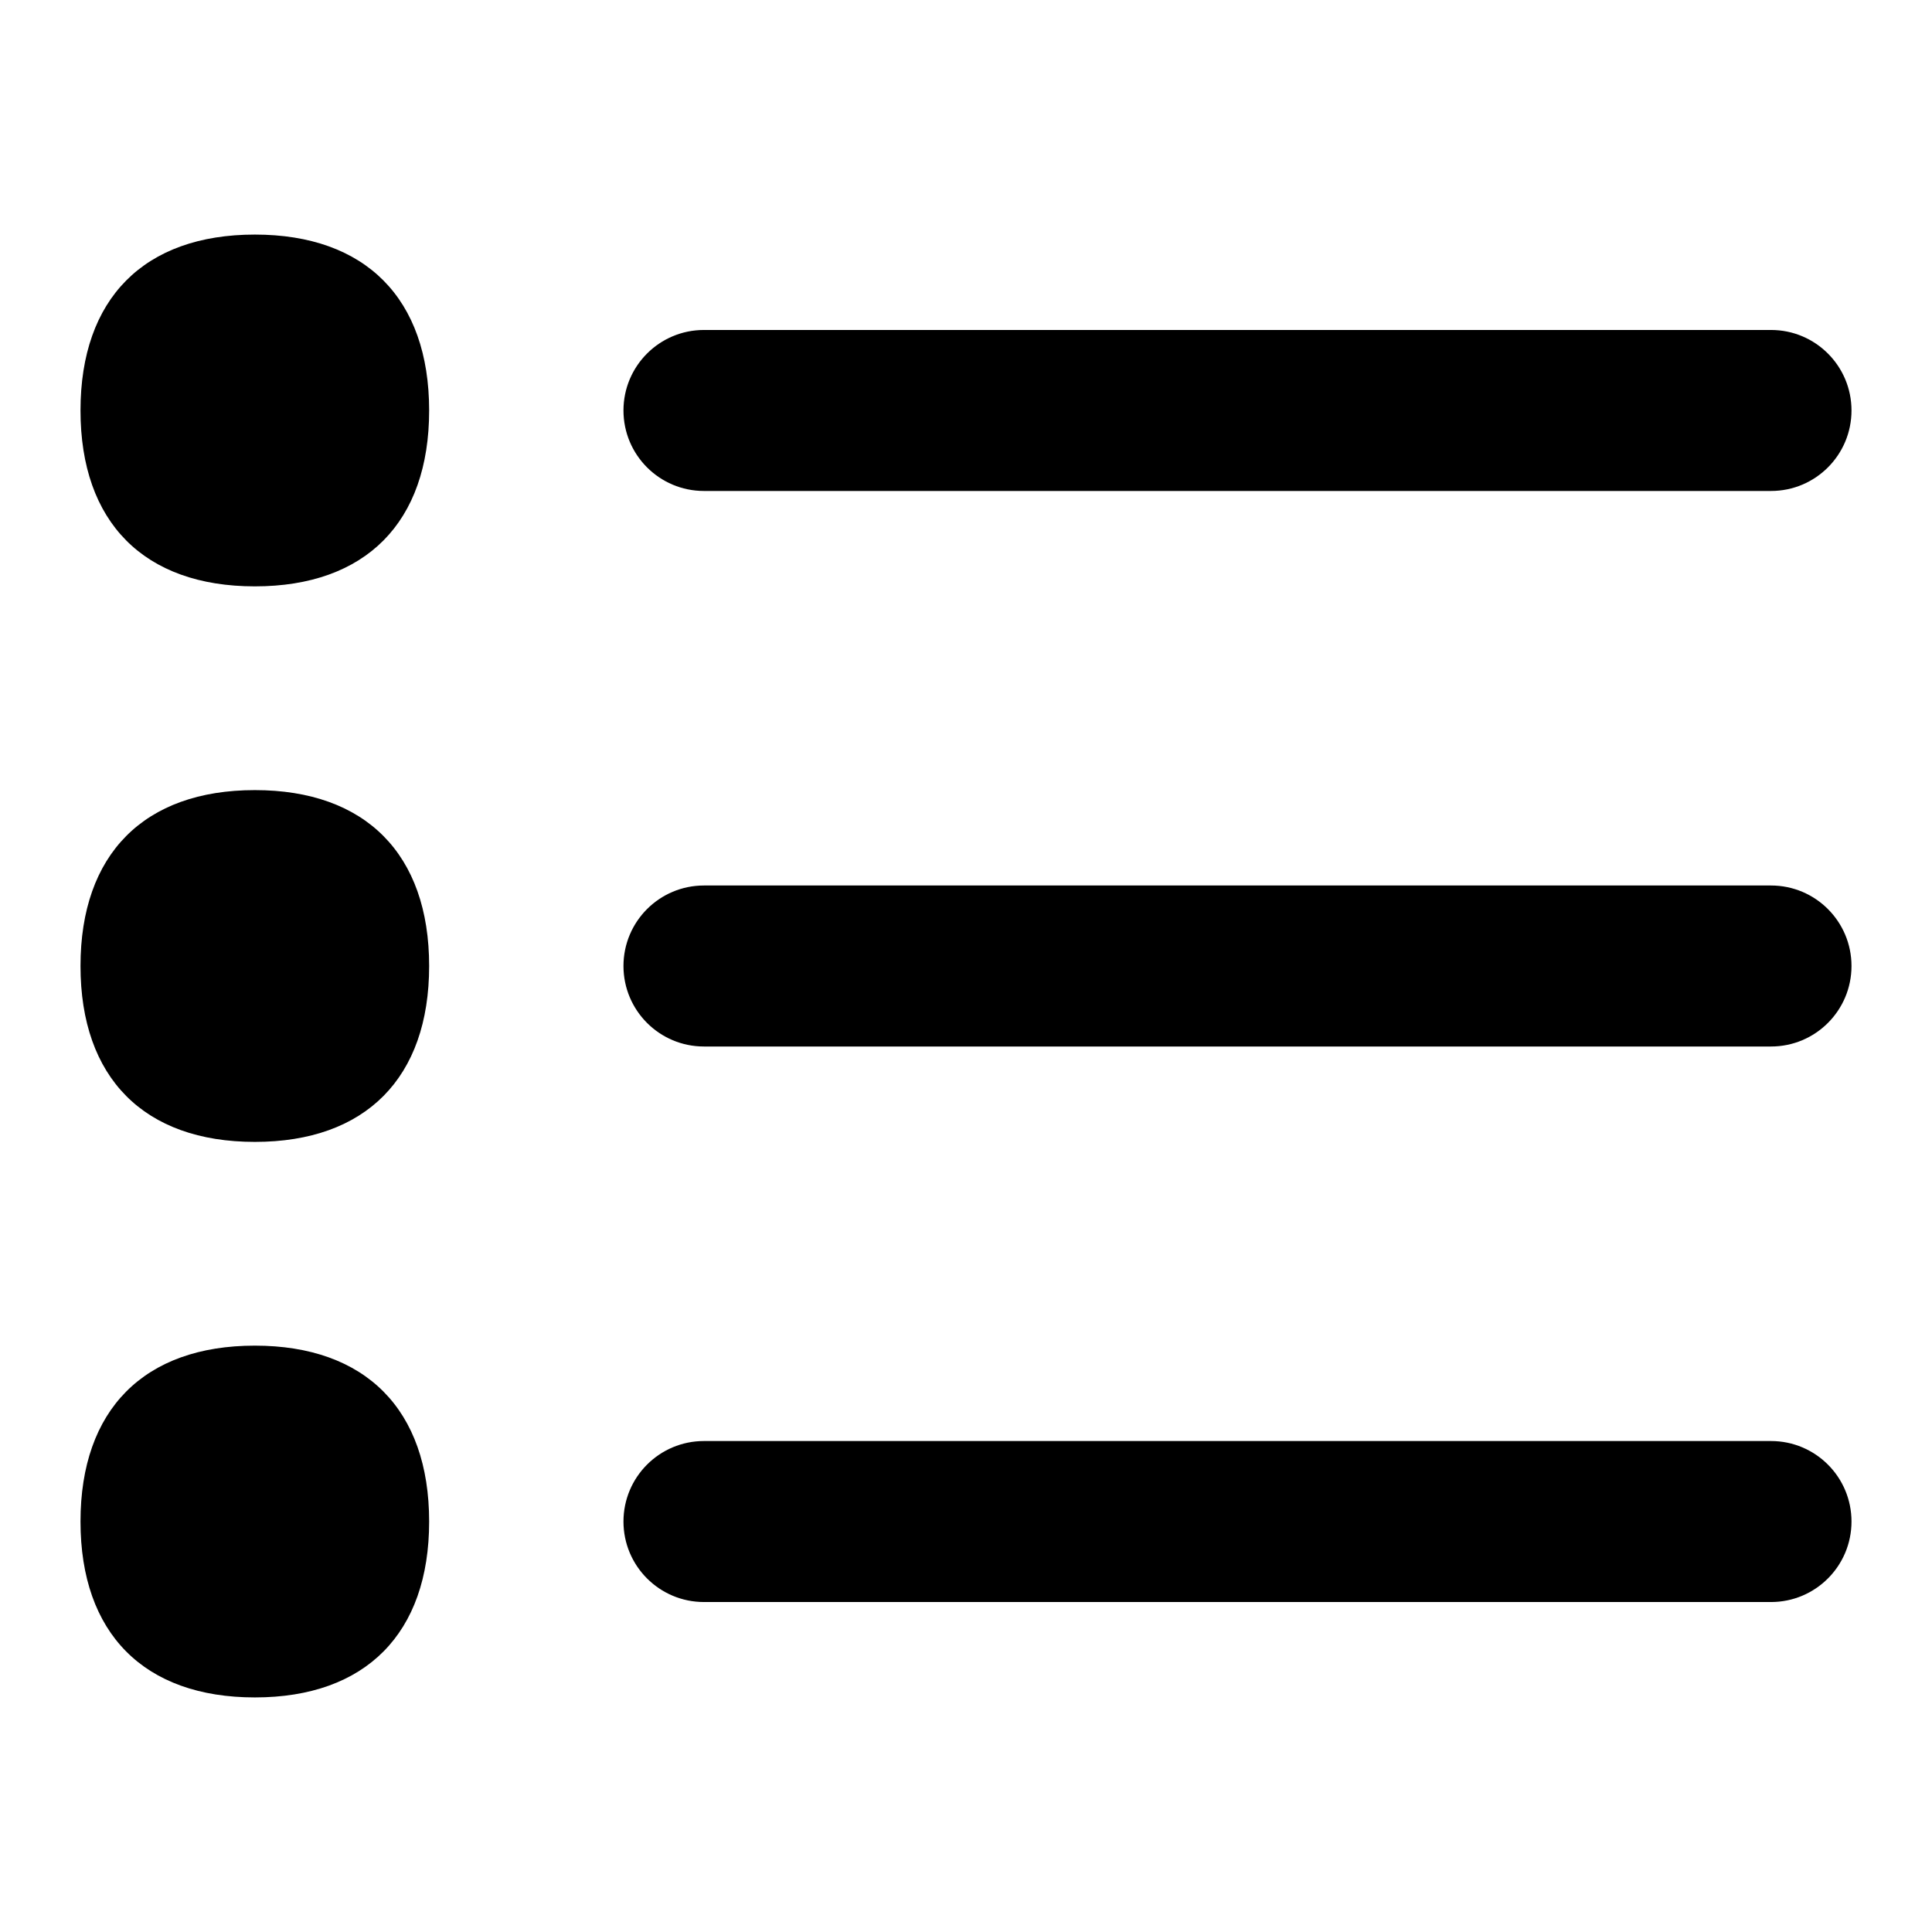
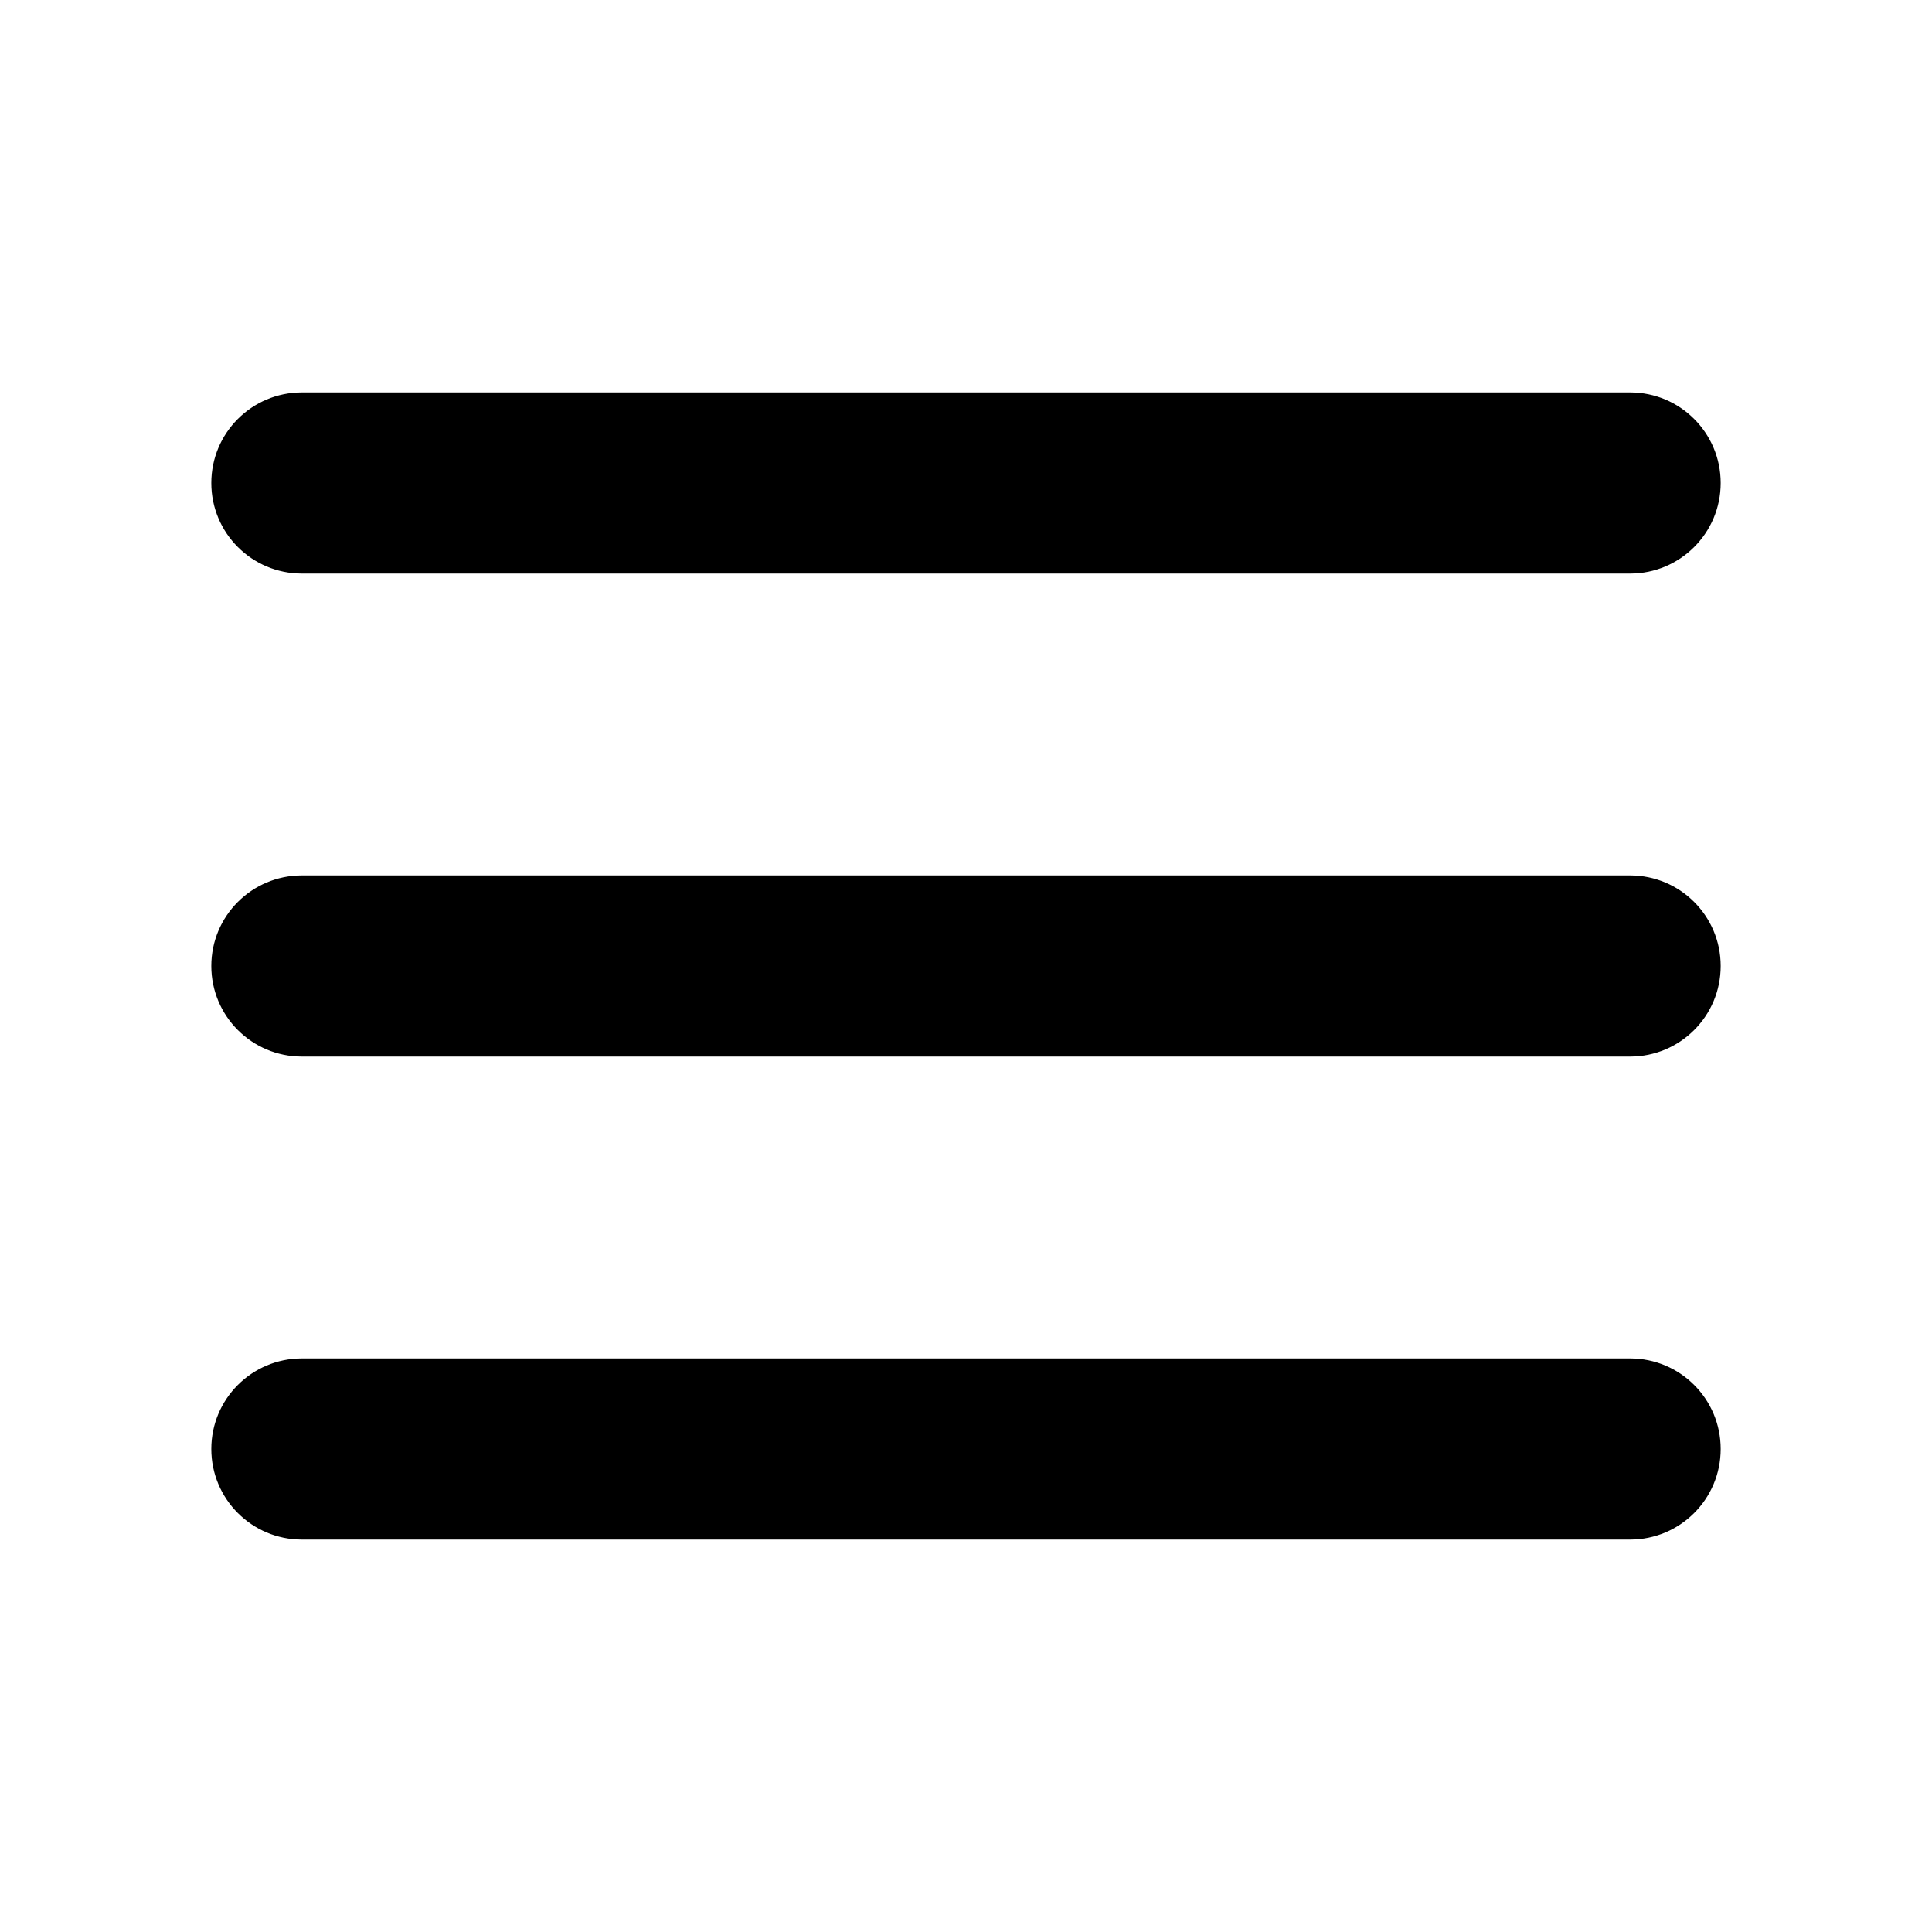
- <svg xmlns="http://www.w3.org/2000/svg" id="Layer_1" data-name="Layer 1" viewBox="0 0 24 24">
-   <path d="M3.166,2.914c-1.377,0-2.166,.796-2.166,2.185s.789,2.185,2.166,2.185,2.165-.796,2.165-2.185-.789-2.185-2.165-2.185Z" />
-   <path d="M8.745,6.099h13.255c.553,0,1-.448,1-1s-.447-1-1-1H8.745c-.553,0-1,.448-1,1s.447,1,1,1Z" />
-   <path d="M3.166,9.815c-1.377,0-2.166,.796-2.166,2.185s.789,2.185,2.166,2.185,2.165-.796,2.165-2.185-.789-2.185-2.165-2.185Z" />
-   <path d="M22,11H8.745c-.553,0-1,.448-1,1s.447,1,1,1h13.255c.553,0,1-.448,1-1s-.447-1-1-1Z" />
-   <path d="M3.166,16.716c-1.377,0-2.166,.796-2.166,2.185s.789,2.185,2.166,2.185,2.165-.796,2.165-2.185-.789-2.185-2.165-2.185Z" />
-   <path d="M22,17.901H8.745c-.553,0-1,.448-1,1s.447,1,1,1h13.255c.553,0,1-.448,1-1s-.447-1-1-1Z" />
+ <svg xmlns="http://www.w3.org/2000/svg" fill="#000000" width="800px" height="800px" viewBox="0 0 256 256" id="Flat">
+   <path d="M228,128a12,12,0,0,1-12,12H40a12,12,0,0,1,0-24H216A12,12,0,0,1,228,128Zm-188-52H216a12,12,0,0,0,0-24H40a12,12,0,1,0,0,24Zm176,104H40a12,12,0,0,0,0,24H216a12,12,0,0,0,0-24Z" />
</svg>
